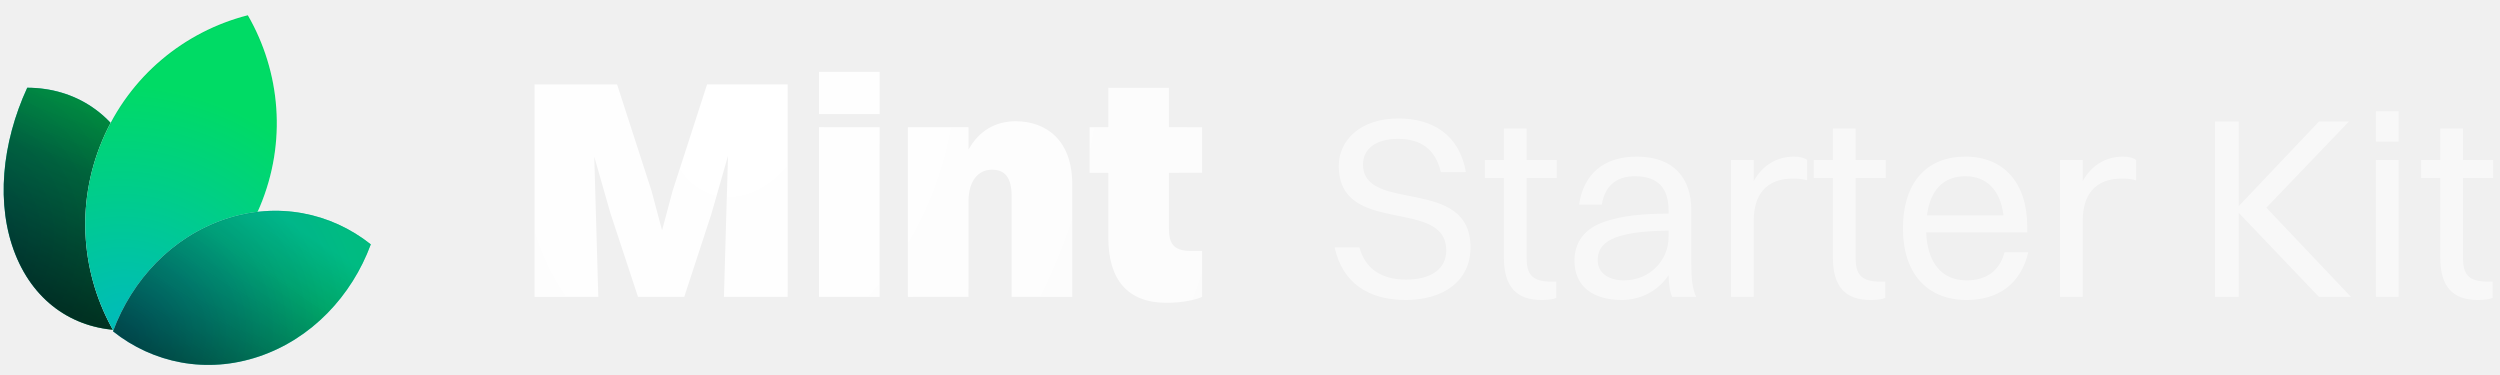
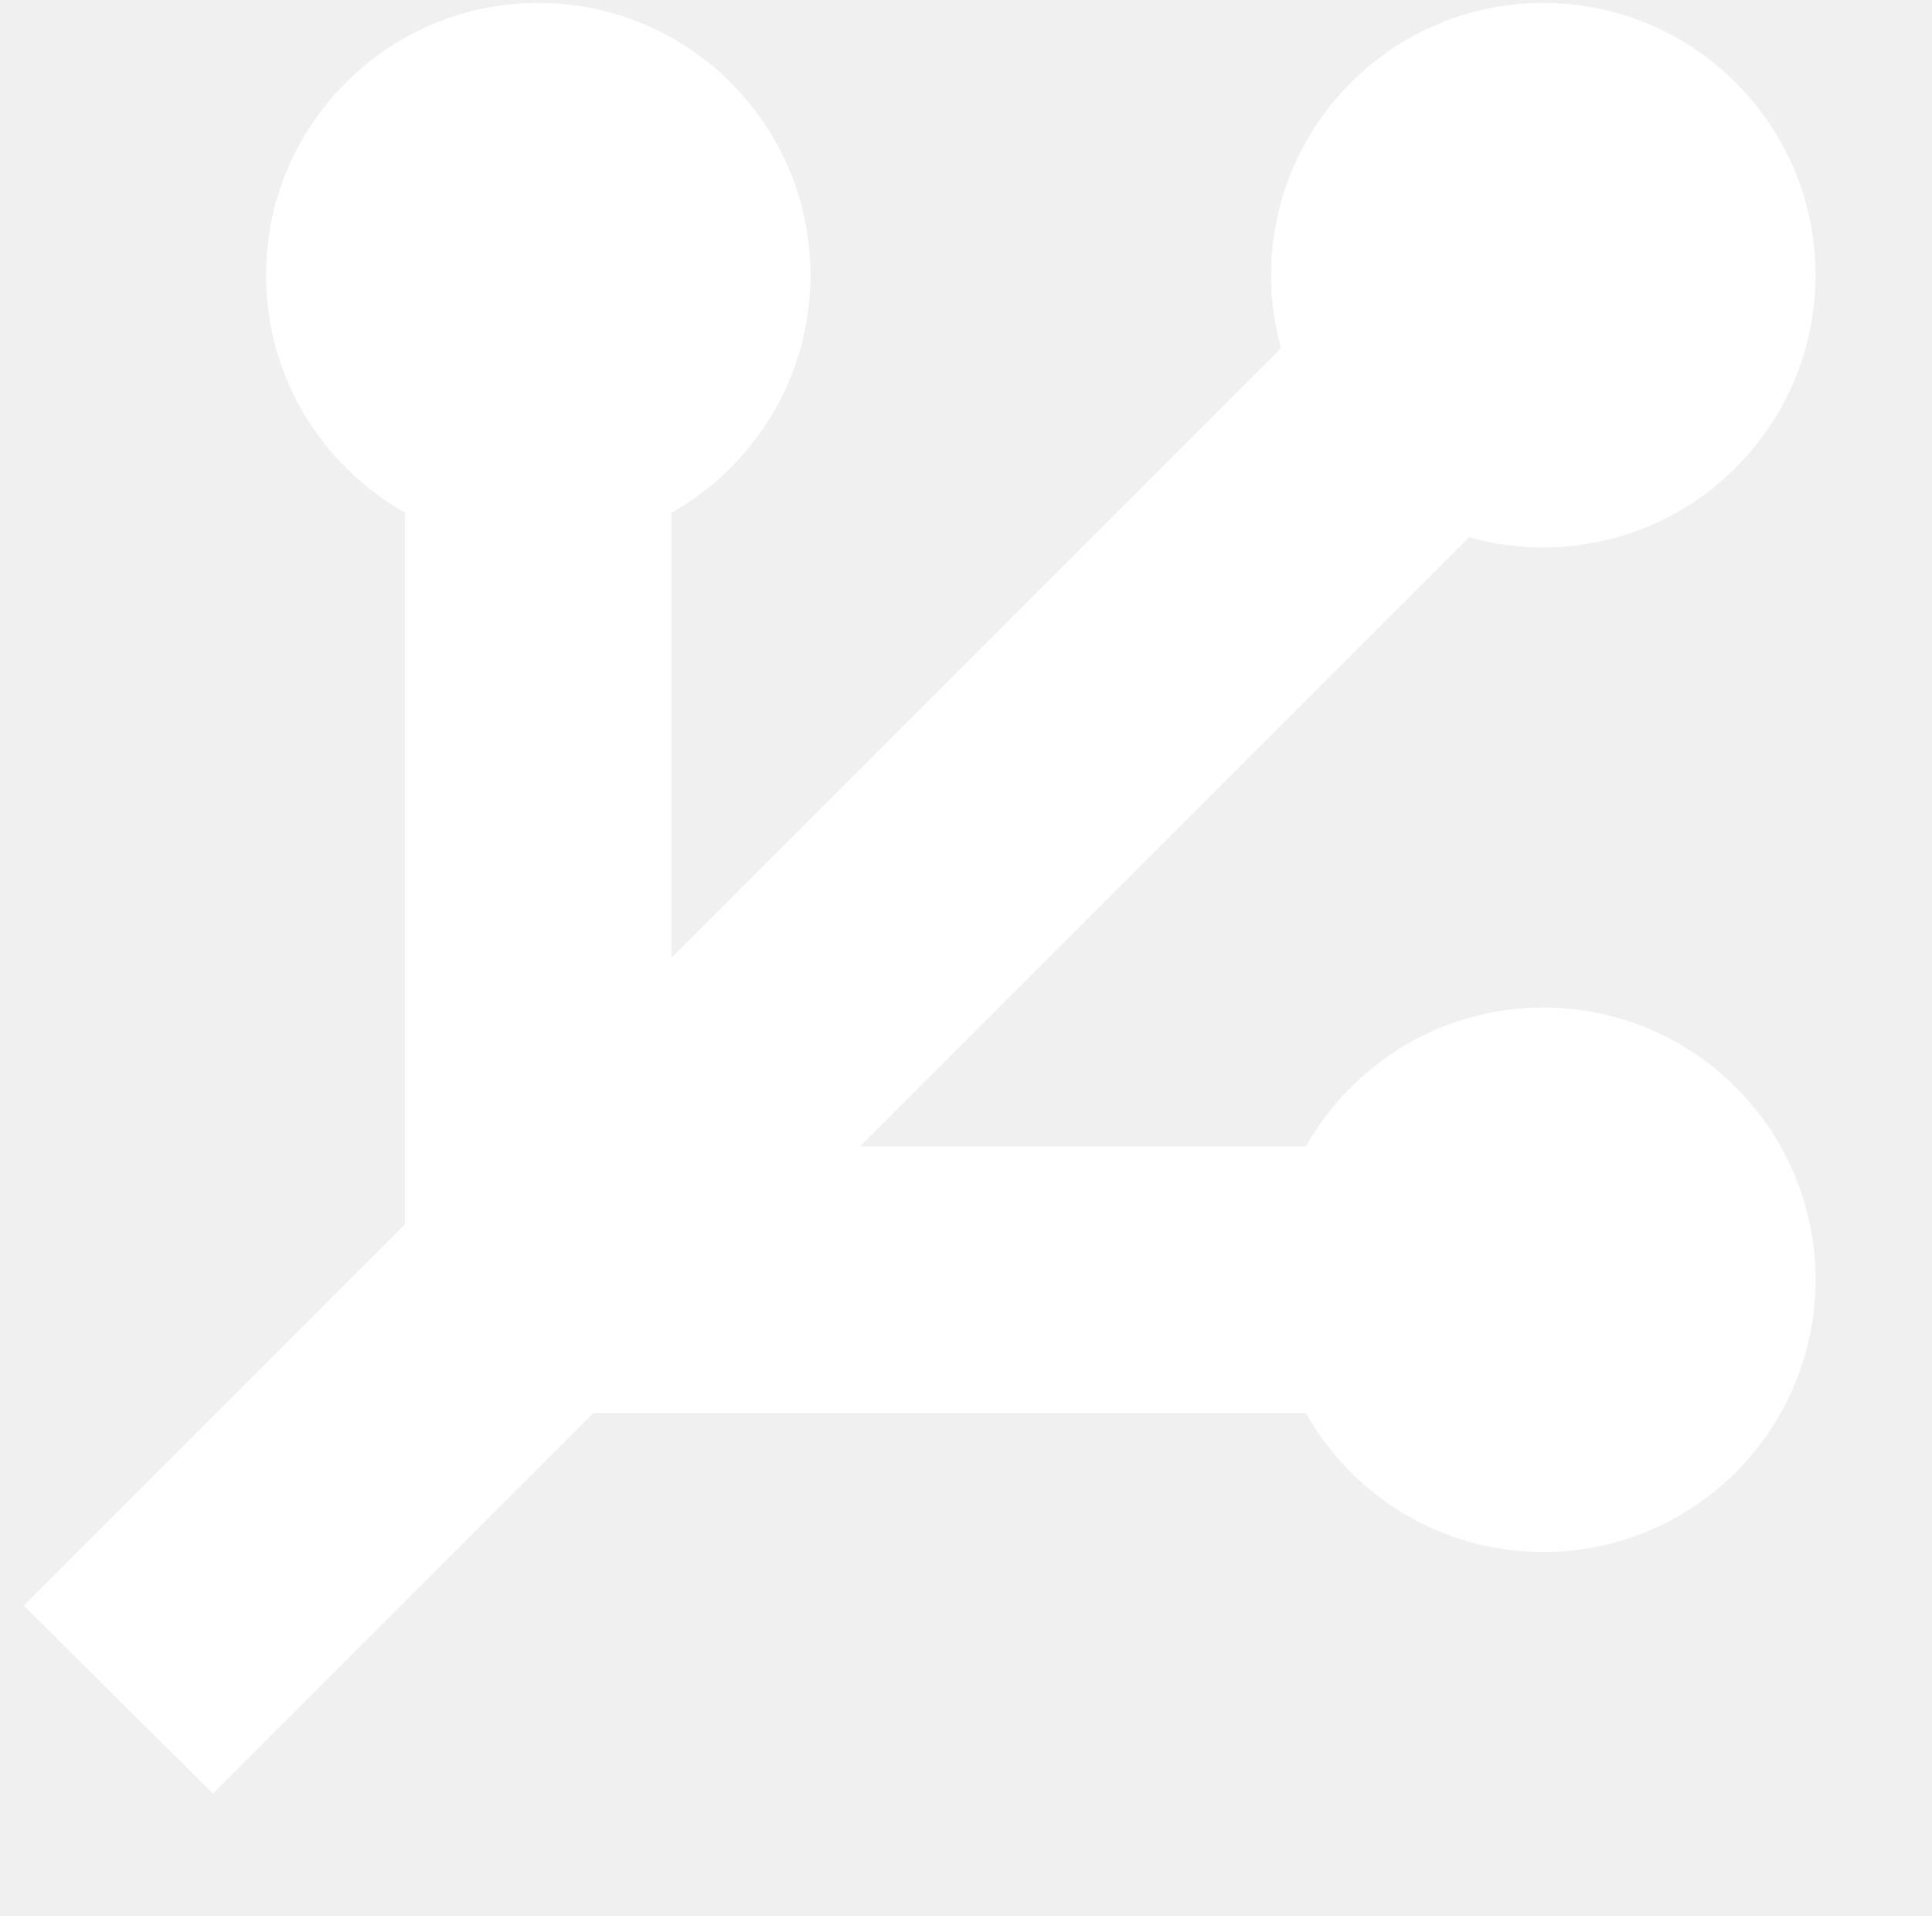
- <svg xmlns="http://www.w3.org/2000/svg" width="160" height="24" viewBox="0 0 160 24" fill="none">
-   <path d="M7.953 21.139C4.896 21.13 2.255 19.458 0.987 16.29C-0.28 13.121 0.109 9.163 1.744 5.615C4.801 5.624 7.442 7.296 8.71 10.465C9.977 13.633 9.588 17.591 7.953 21.139Z" fill="white" />
-   <path d="M7.953 21.139C4.896 21.13 2.255 19.458 0.987 16.29C-0.28 13.121 0.109 9.163 1.744 5.615C4.801 5.624 7.442 7.296 8.71 10.465C9.977 13.633 9.588 17.591 7.953 21.139Z" fill="url(#paint0_radial_115_109)" />
-   <path d="M7.953 21.139C4.896 21.13 2.255 19.458 0.987 16.29C-0.28 13.121 0.109 9.163 1.744 5.615C4.801 5.624 7.442 7.296 8.71 10.465C9.977 13.633 9.588 17.591 7.953 21.139Z" fill="black" fill-opacity="0.5" style="mix-blend-mode:hard-light" />
-   <path d="M7.953 21.139C4.896 21.13 2.255 19.458 0.987 16.29C-0.28 13.121 0.109 9.163 1.744 5.615C4.801 5.624 7.442 7.296 8.71 10.465C9.977 13.633 9.588 17.591 7.953 21.139Z" fill="url(#paint1_linear_115_109)" fill-opacity="0.5" style="mix-blend-mode:hard-light" />
-   <path d="M7.935 21.111C4.897 21.096 2.274 19.431 1.013 16.279C-0.248 13.124 0.136 9.182 1.762 5.643C4.8 5.659 7.423 7.324 8.684 10.476C9.945 13.63 9.561 17.572 7.935 21.111Z" stroke="url(#paint2_linear_115_109)" stroke-opacity="0.05" stroke-width="0.056" />
-   <path d="M7.31 21.257C11.354 20.221 14.884 17.375 16.628 13.236C18.373 9.097 17.945 4.587 15.86 0.976C11.816 2.012 8.287 4.858 6.542 8.998C4.797 13.137 5.225 17.646 7.31 21.257Z" fill="white" />
-   <path d="M7.31 21.257C11.354 20.221 14.884 17.375 16.628 13.236C18.373 9.097 17.945 4.587 15.86 0.976C11.816 2.012 8.287 4.858 6.542 8.998C4.797 13.137 5.225 17.646 7.31 21.257Z" fill="url(#paint3_radial_115_109)" />
-   <path d="M16.602 13.225C14.864 17.349 11.351 20.187 7.324 21.225C5.253 17.624 4.829 13.132 6.568 9.009C8.306 4.885 11.819 2.047 15.846 1.009C17.918 4.61 18.341 9.101 16.602 13.225Z" stroke="url(#paint4_linear_115_109)" stroke-opacity="0.05" stroke-width="0.056" />
-   <path d="M7.234 21.207C9.789 23.237 13.21 23.951 16.577 22.814C19.944 21.677 22.506 18.945 23.73 15.638C21.175 13.608 17.754 12.894 14.387 14.031C11.02 15.168 8.458 17.901 7.234 21.207Z" fill="white" />
-   <path d="M7.234 21.207C9.789 23.237 13.21 23.951 16.577 22.814C19.944 21.677 22.506 18.945 23.73 15.638C21.175 13.608 17.754 12.894 14.387 14.031C11.02 15.168 8.458 17.901 7.234 21.207Z" fill="url(#paint5_radial_115_109)" />
-   <path d="M7.234 21.207C9.789 23.237 13.21 23.951 16.577 22.814C19.944 21.677 22.506 18.945 23.73 15.638C21.175 13.608 17.754 12.894 14.387 14.031C11.02 15.168 8.458 17.901 7.234 21.207Z" fill="black" fill-opacity="0.2" style="mix-blend-mode:hard-light" />
-   <path d="M7.234 21.207C9.789 23.237 13.21 23.951 16.577 22.814C19.944 21.677 22.506 18.945 23.73 15.638C21.175 13.608 17.754 12.894 14.387 14.031C11.02 15.168 8.458 17.901 7.234 21.207Z" fill="url(#paint6_linear_115_109)" fill-opacity="0.5" style="mix-blend-mode:hard-light" />
-   <path d="M16.568 22.787C13.218 23.918 9.814 23.212 7.267 21.198C8.492 17.907 11.044 15.189 14.396 14.058C17.747 12.927 21.15 13.633 23.697 15.648C22.472 18.938 19.92 21.656 16.568 22.787Z" stroke="url(#paint7_linear_115_109)" stroke-opacity="0.05" stroke-width="0.056" />
-   <path d="M34.212 19V5.4H39.492L41.692 12.2L42.372 14.74L43.052 12.2L45.252 5.4H50.412V19H46.332L46.592 9.98L45.532 13.68L43.792 19H40.832L39.052 13.6L38.032 10.02L38.292 19H34.212ZM52.416 7.3V4.6H56.295V7.3H52.416ZM52.416 19V8.14H56.295V19H52.416ZM58.104 19V8.14H61.984V9.58C62.664 8.34 63.744 7.76 65.004 7.76C66.964 7.76 68.624 8.98 68.624 11.78V19H64.744V12.56C64.744 11.34 64.304 10.86 63.484 10.86C62.604 10.86 61.984 11.58 61.984 12.88V19H58.104ZM70.933 15.22V11.06H69.733V8.14H70.933V5.62H74.813V8.14H76.933V11.06H74.813V14.6C74.813 15.5 75.033 16.06 76.213 16.06H76.933V19C76.493 19.2 75.673 19.38 74.653 19.38C72.153 19.38 70.933 17.88 70.933 15.22Z" fill="url(#paint8_radial_115_109)" />
-   <path d="M87.232 10.519C87.232 13.687 94.112 11.229 94.112 15.832C94.112 17.994 92.364 19.198 89.971 19.198C87.562 19.198 85.912 18.093 85.417 15.832H87.001C87.364 17.169 88.371 17.895 89.987 17.895C91.671 17.895 92.561 17.152 92.561 16.03C92.561 12.598 85.681 15.155 85.681 10.618C85.681 9.001 87.034 7.582 89.509 7.582C91.671 7.582 93.403 8.621 93.816 11.014H92.215C91.868 9.529 90.912 8.886 89.476 8.886C88.057 8.886 87.232 9.529 87.232 10.519ZM96.25 16.476V11.393H95.029V10.239H96.25V8.226H97.702V10.239H99.632V11.393H97.702V16.476C97.702 17.532 98.015 18.026 99.302 18.026H99.599V19.066C99.434 19.148 99.071 19.198 98.659 19.198C97.025 19.198 96.25 18.323 96.25 16.476ZM102.516 13.093H101.064C101.345 11.162 102.615 10.024 104.76 10.024C107.103 10.024 108.242 11.393 108.242 13.44V16.888C108.242 17.895 108.324 18.521 108.555 19H107.021C106.856 18.654 106.806 18.142 106.79 17.614C106.047 18.72 104.859 19.198 103.803 19.198C101.988 19.198 100.767 18.357 100.767 16.69C100.767 15.486 101.427 14.611 102.714 14.182C103.902 13.786 105.107 13.687 106.79 13.671V13.473C106.79 12.053 106.13 11.278 104.628 11.278C103.374 11.278 102.698 11.971 102.516 13.093ZM102.252 16.657C102.252 17.465 102.929 17.944 103.952 17.944C105.569 17.944 106.79 16.674 106.79 15.172V14.759C103.061 14.793 102.252 15.585 102.252 16.657ZM110.787 19V10.239H112.239V11.591C112.833 10.519 113.774 10.024 114.83 10.024C115.176 10.024 115.49 10.107 115.655 10.239V11.542C115.407 11.46 115.094 11.427 114.747 11.427C112.998 11.427 112.239 12.515 112.239 14.1V19H110.787ZM117.305 16.476V11.393H116.084V10.239H117.305V8.226H118.757V10.239H120.688V11.393H118.757V16.476C118.757 17.532 119.071 18.026 120.358 18.026H120.655V19.066C120.49 19.148 120.127 19.198 119.714 19.198C118.081 19.198 117.305 18.323 117.305 16.476ZM129.809 16.145C129.33 18.192 127.862 19.198 125.865 19.198C123.324 19.198 121.79 17.482 121.79 14.627C121.79 11.658 123.324 10.024 125.783 10.024C128.258 10.024 129.743 11.723 129.743 14.512V14.875H123.275C123.357 16.838 124.281 17.944 125.865 17.944C127.103 17.944 127.977 17.35 128.291 16.145H129.809ZM125.783 11.278C124.38 11.278 123.539 12.152 123.324 13.786H128.225C128.027 12.169 127.152 11.278 125.783 11.278ZM131.843 19V10.239H133.295V11.591C133.889 10.519 134.829 10.024 135.885 10.024C136.232 10.024 136.545 10.107 136.71 10.239V11.542C136.463 11.46 136.149 11.427 135.803 11.427C134.054 11.427 133.295 12.515 133.295 14.1V19H131.843ZM141.763 19V7.78H143.281V13.192L148.413 7.78H150.327L145.047 13.291L150.459 19H148.413L143.281 13.621V19H141.763ZM152.06 9.067V7.12H153.512V9.067H152.06ZM152.06 19V10.239H153.512V19H152.06ZM156.178 16.476V11.393H154.957V10.239H156.178V8.226H157.63V10.239H159.56V11.393H157.63V16.476C157.63 17.532 157.943 18.026 159.23 18.026H159.527V19.066C159.362 19.148 158.999 19.198 158.587 19.198C156.953 19.198 156.178 18.323 156.178 16.476Z" fill="white" fill-opacity="0.55" />
-   <defs>
-     <radialGradient id="paint0_radial_115_109" cx="0" cy="0" r="1" gradientUnits="userSpaceOnUse" gradientTransform="translate(-3.00503 15.023) rotate(-10.029) scale(17.9572 17.784)">
-       <stop stop-color="#00B0BB" />
-       <stop offset="1" stop-color="#00DB65" />
-     </radialGradient>
-     <linearGradient id="paint1_linear_115_109" x1="7.39" y1="4.813" x2="1.63" y2="18.689" gradientUnits="userSpaceOnUse">
-       <stop stop-color="#18E299" />
-       <stop offset="1" />
-     </linearGradient>
-     <linearGradient id="paint2_linear_115_109" x1="7.948" y1="8.016" x2="1.761" y2="18.746" gradientUnits="userSpaceOnUse">
-       <stop />
-       <stop offset="1" stop-opacity="0" />
-     </linearGradient>
-     <radialGradient id="paint3_radial_115_109" cx="0" cy="0" r="1" gradientUnits="userSpaceOnUse" gradientTransform="translate(8.11404 20.8822) rotate(-75.7542) scale(21.6246 23.7772)">
-       <stop stop-color="#00BBBB" />
-       <stop offset="0.713" stop-color="#00DB65" />
-     </radialGradient>
-     <linearGradient id="paint4_linear_115_109" x1="7.602" y1="5.871" x2="15.556" y2="16.372" gradientUnits="userSpaceOnUse">
-       <stop />
-       <stop offset="1" stop-opacity="0" />
-     </linearGradient>
-     <radialGradient id="paint5_radial_115_109" cx="0" cy="0" r="1" gradientUnits="userSpaceOnUse" gradientTransform="translate(7.84537 21.5181) rotate(-20.3525) scale(18.5603 17.32)">
-       <stop stop-color="#00B0BB" />
-       <stop offset="1" stop-color="#00DB65" />
-     </radialGradient>
-     <linearGradient id="paint6_linear_115_109" x1="16.808" y1="13.007" x2="10.041" y2="22.994" gradientUnits="userSpaceOnUse">
-       <stop stop-color="#00B1BC" />
-       <stop offset="1" />
-     </linearGradient>
-     <linearGradient id="paint7_linear_115_109" x1="16.808" y1="13.007" x2="14.169" y2="23.841" gradientUnits="userSpaceOnUse">
-       <stop />
-       <stop offset="1" stop-opacity="0" />
-     </linearGradient>
-     <radialGradient id="paint8_radial_115_109" cx="0" cy="0" r="1" gradientUnits="userSpaceOnUse" gradientTransform="translate(47.2781 7) rotate(19.0047) scale(67.5582 85.7506)">
-       <stop stop-color="white" />
-       <stop offset="1" stop-color="white" stop-opacity="0.5" />
-     </radialGradient>
-   </defs>
+ <svg xmlns="http://www.w3.org/2000/svg" width="114" height="113" viewBox="0 0 120 120" fill="white">
+   <path d="M41.549 17.24H24.844V80.183H41.549V17.24Z" />
+   <path d="M33.198 34.297C42.618 34.297 50.255 26.66 50.255 17.24C50.255 7.819 42.618 0.183 33.198 0.183C23.777 0.183 16.141 7.819 16.141 17.24C16.141 26.66 23.777 34.297 33.198 34.297Z" />
+   <path d="M96.174 34.297C105.595 34.297 113.231 26.66 113.231 17.24C113.231 7.819 105.595 0.183 96.174 0.183C86.754 0.183 79.117 7.819 79.117 17.24C79.117 26.66 86.754 34.297 96.174 34.297Z" />
+   <path d="M96.174 97.241C105.595 97.241 113.231 89.604 113.231 80.184C113.231 70.763 105.595 63.127 96.174 63.127C86.754 63.127 79.117 70.763 79.117 80.184C79.117 89.604 86.754 97.241 96.174 97.241Z" />
+   <path fill-rule="evenodd" clip-rule="evenodd" d="M33.195 71.831H96.173V88.535H33.195V71.831Z" />
+   <path fill-rule="evenodd" clip-rule="evenodd" d="M102.08 23.111L12.812 112.379L0.961 100.606L90.268 11.299L102.08 23.111Z" />
</svg>
